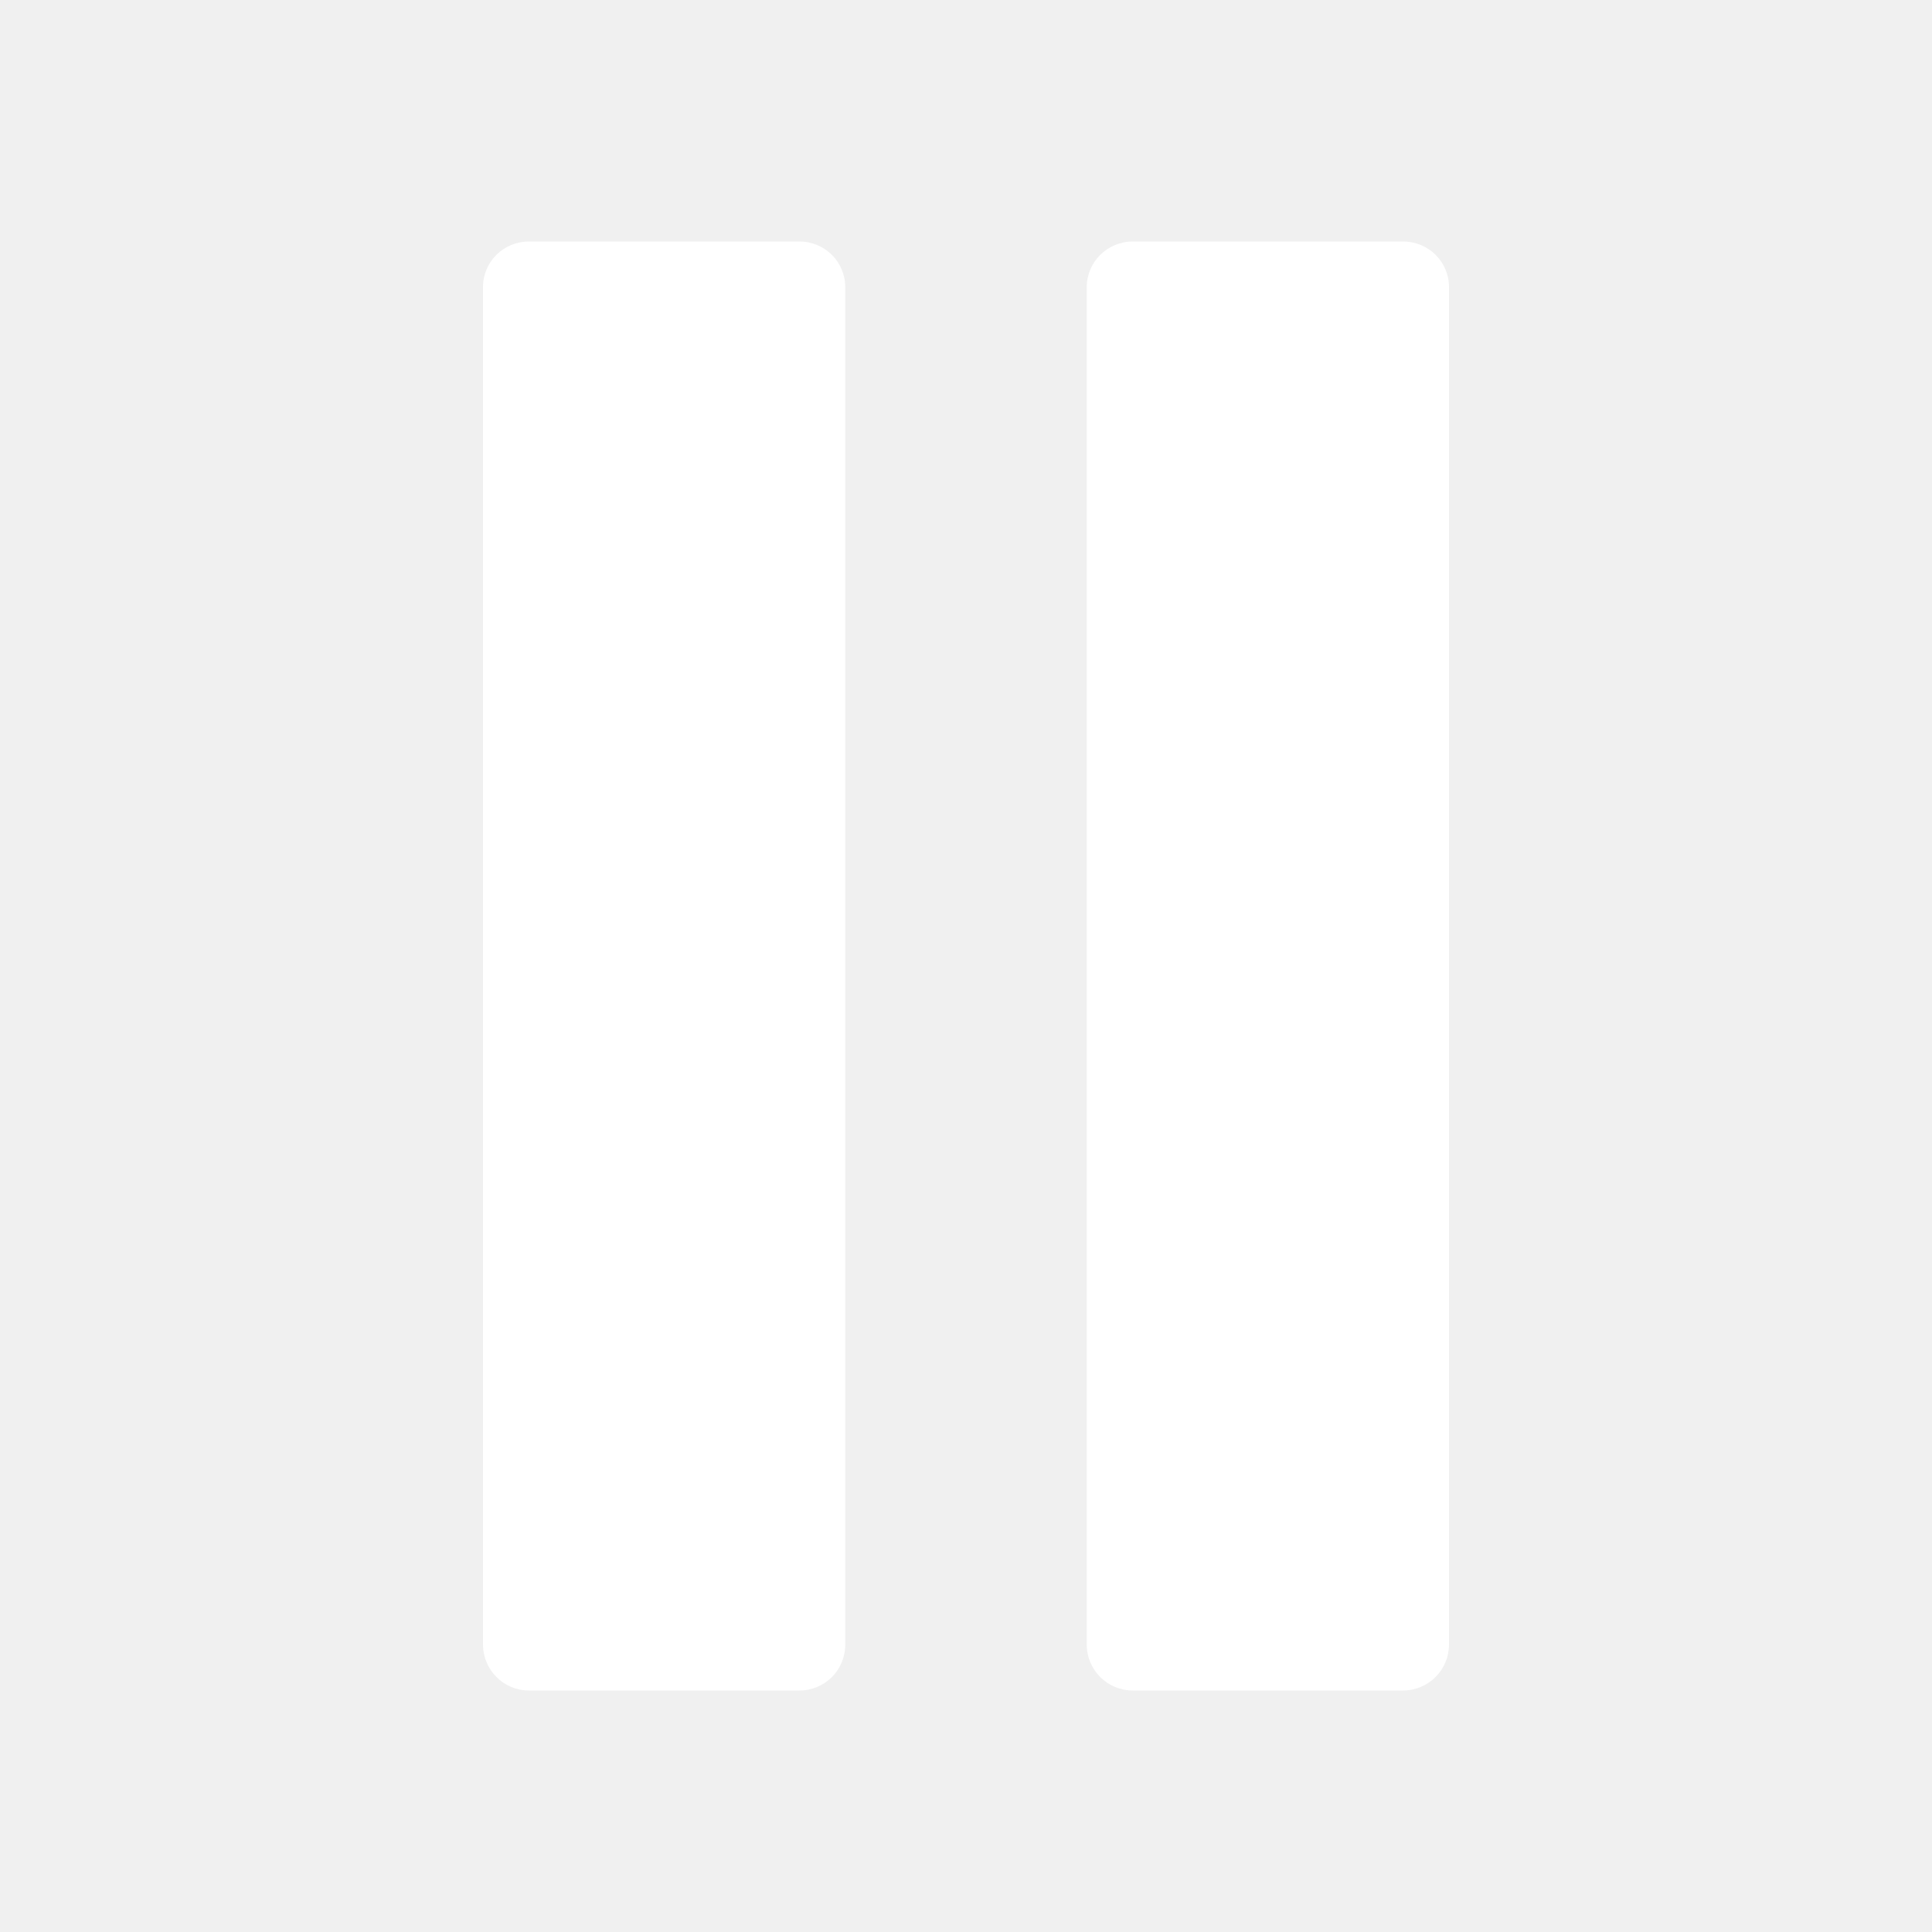
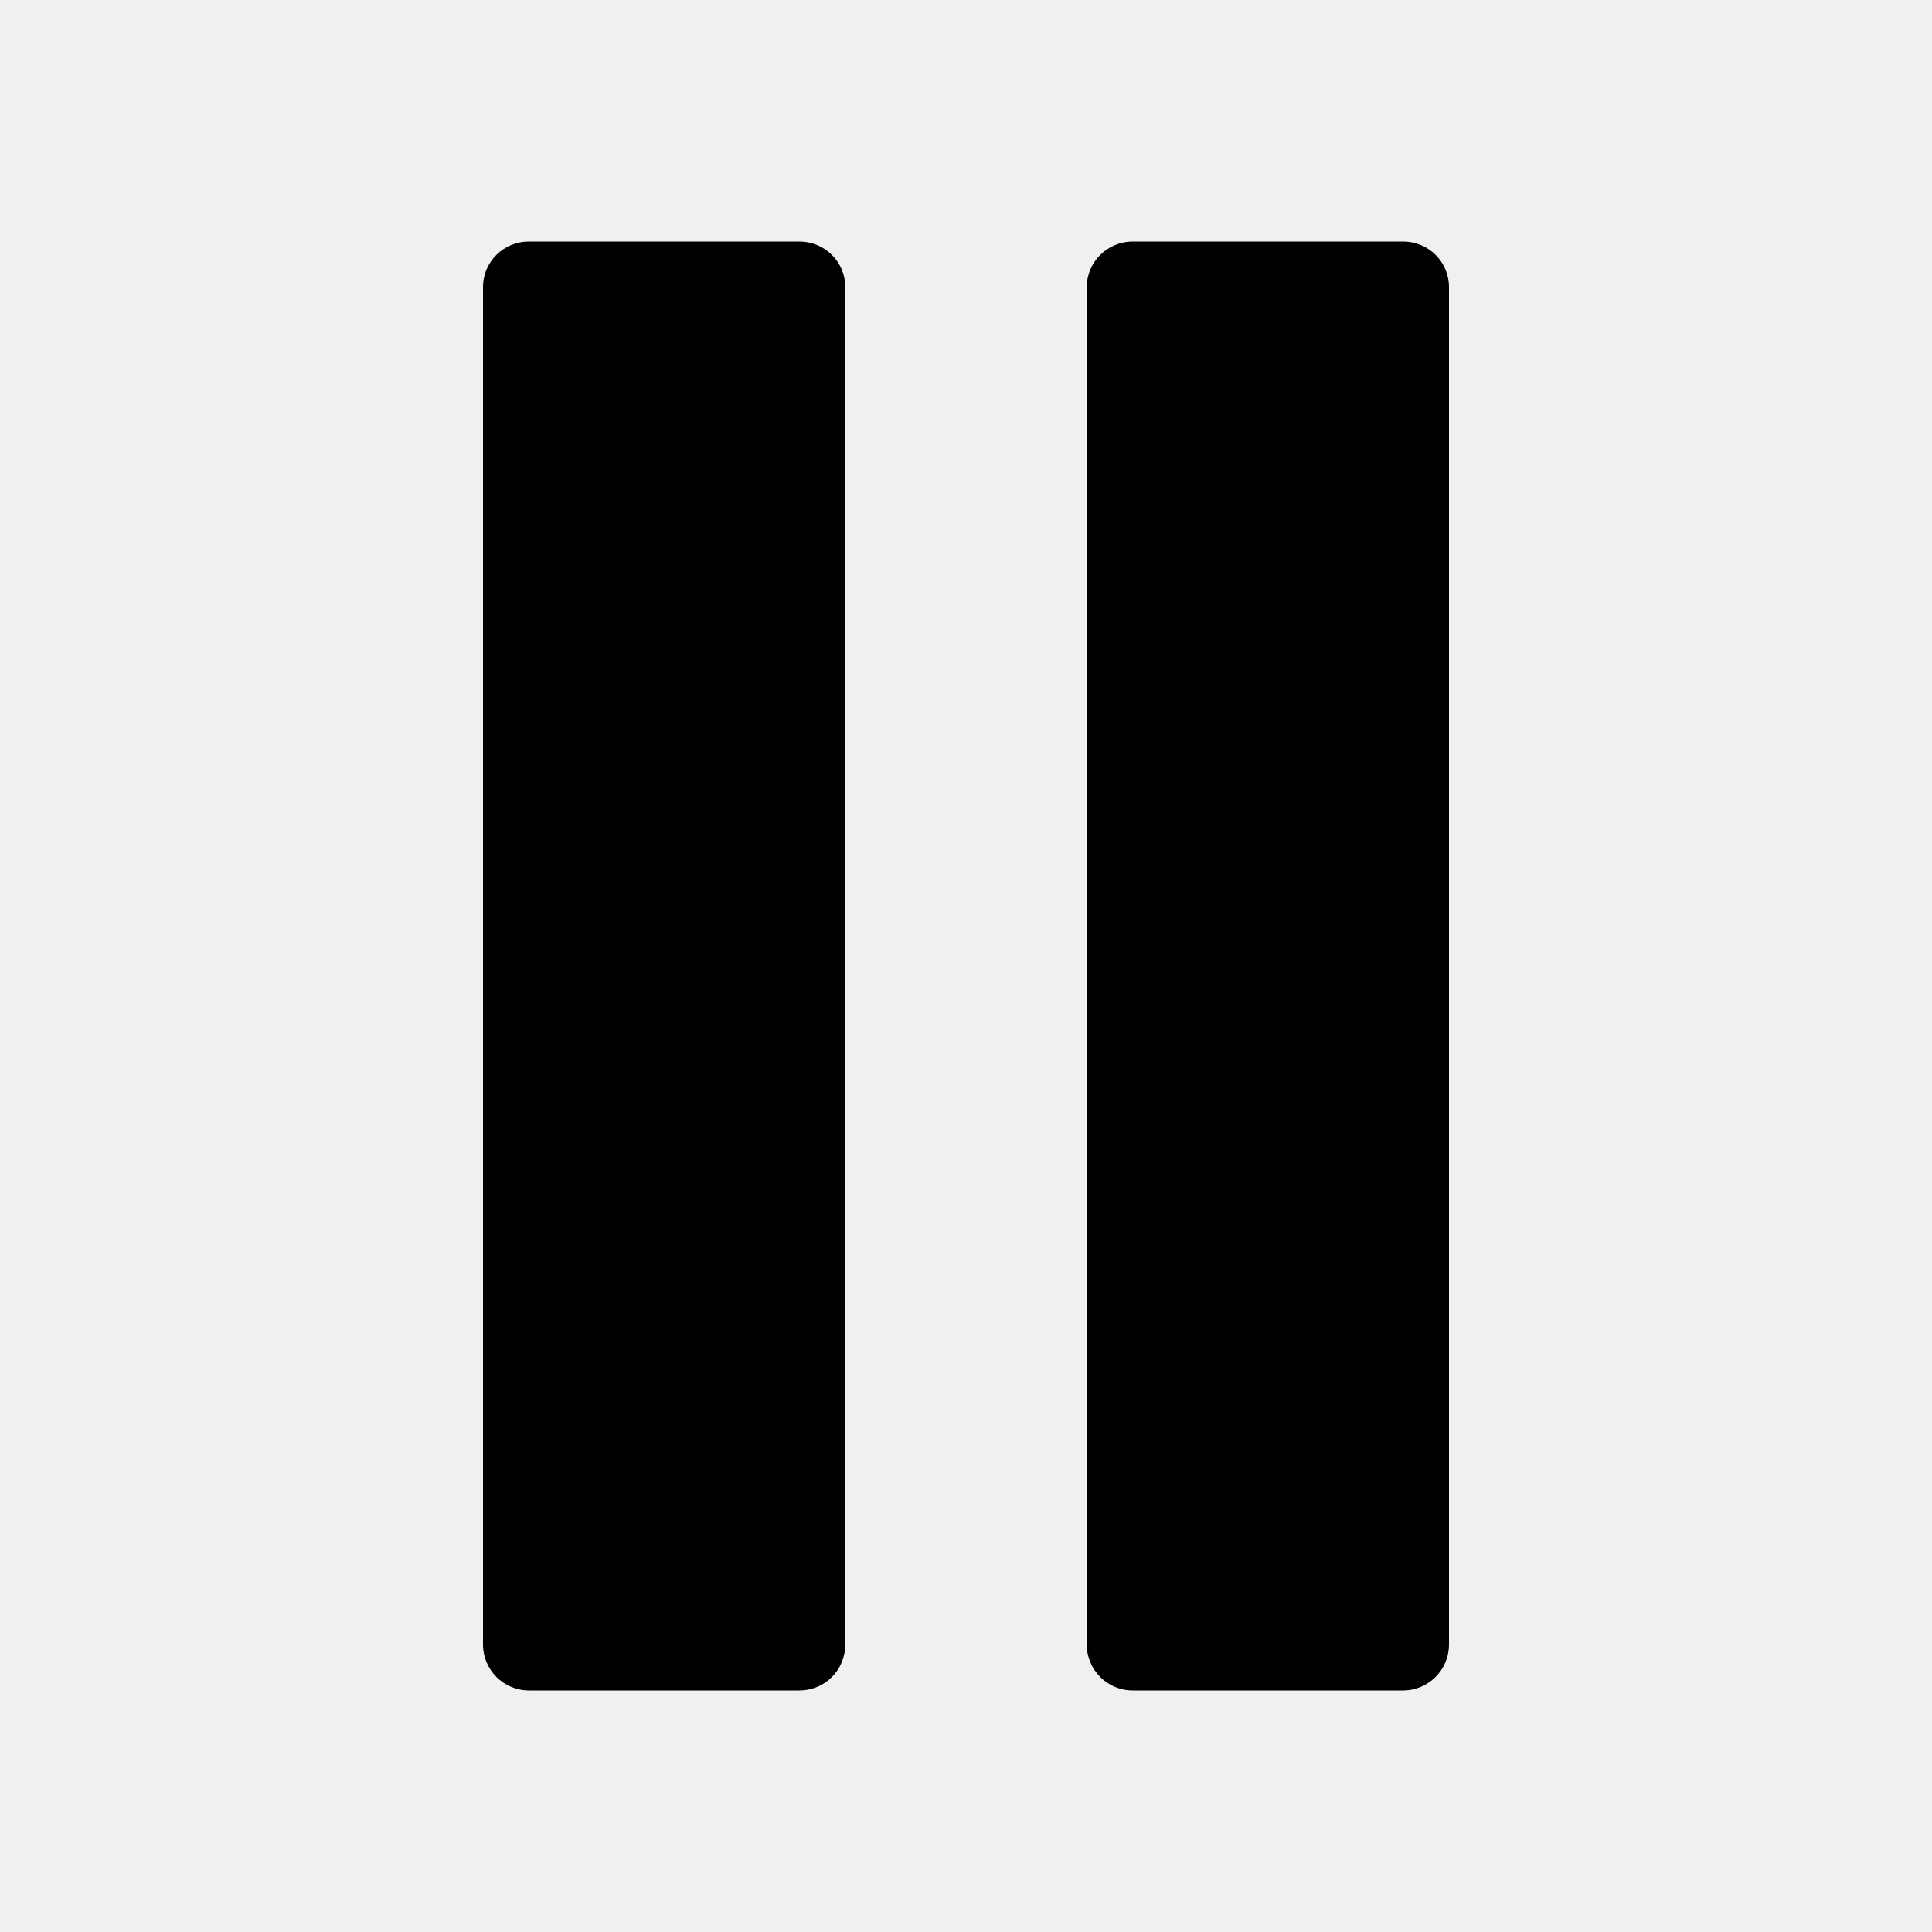
- <svg xmlns="http://www.w3.org/2000/svg" height="512px" id="Layer_1" style="enable-background:new 0 0 512 512;" fill="#fff" version="1.1" viewBox="0 0 512 512" width="512px" xml:space="preserve">
+ <svg xmlns="http://www.w3.org/2000/svg" height="512px" id="Layer_1" style="enable-background:new 0 0 512 512;" fill="#000" version="1.1" viewBox="0 0 512 512" width="512px" xml:space="preserve">
  <g>
    <path d="M224,435.8V76.1c0-6.7-5.4-12.1-12.2-12.1h-71.6c-6.8,0-12.2,5.4-12.2,12.1v359.7c0,6.7,5.4,12.2,12.2,12.2h71.6   C218.6,448,224,442.6,224,435.8z" />
    <path d="M371.8,64h-71.6c-6.7,0-12.2,5.4-12.2,12.1v359.7c0,6.7,5.4,12.2,12.2,12.2h71.6c6.7,0,12.2-5.4,12.2-12.2V76.1   C384,69.4,378.6,64,371.8,64z" />
  </g>
</svg>
